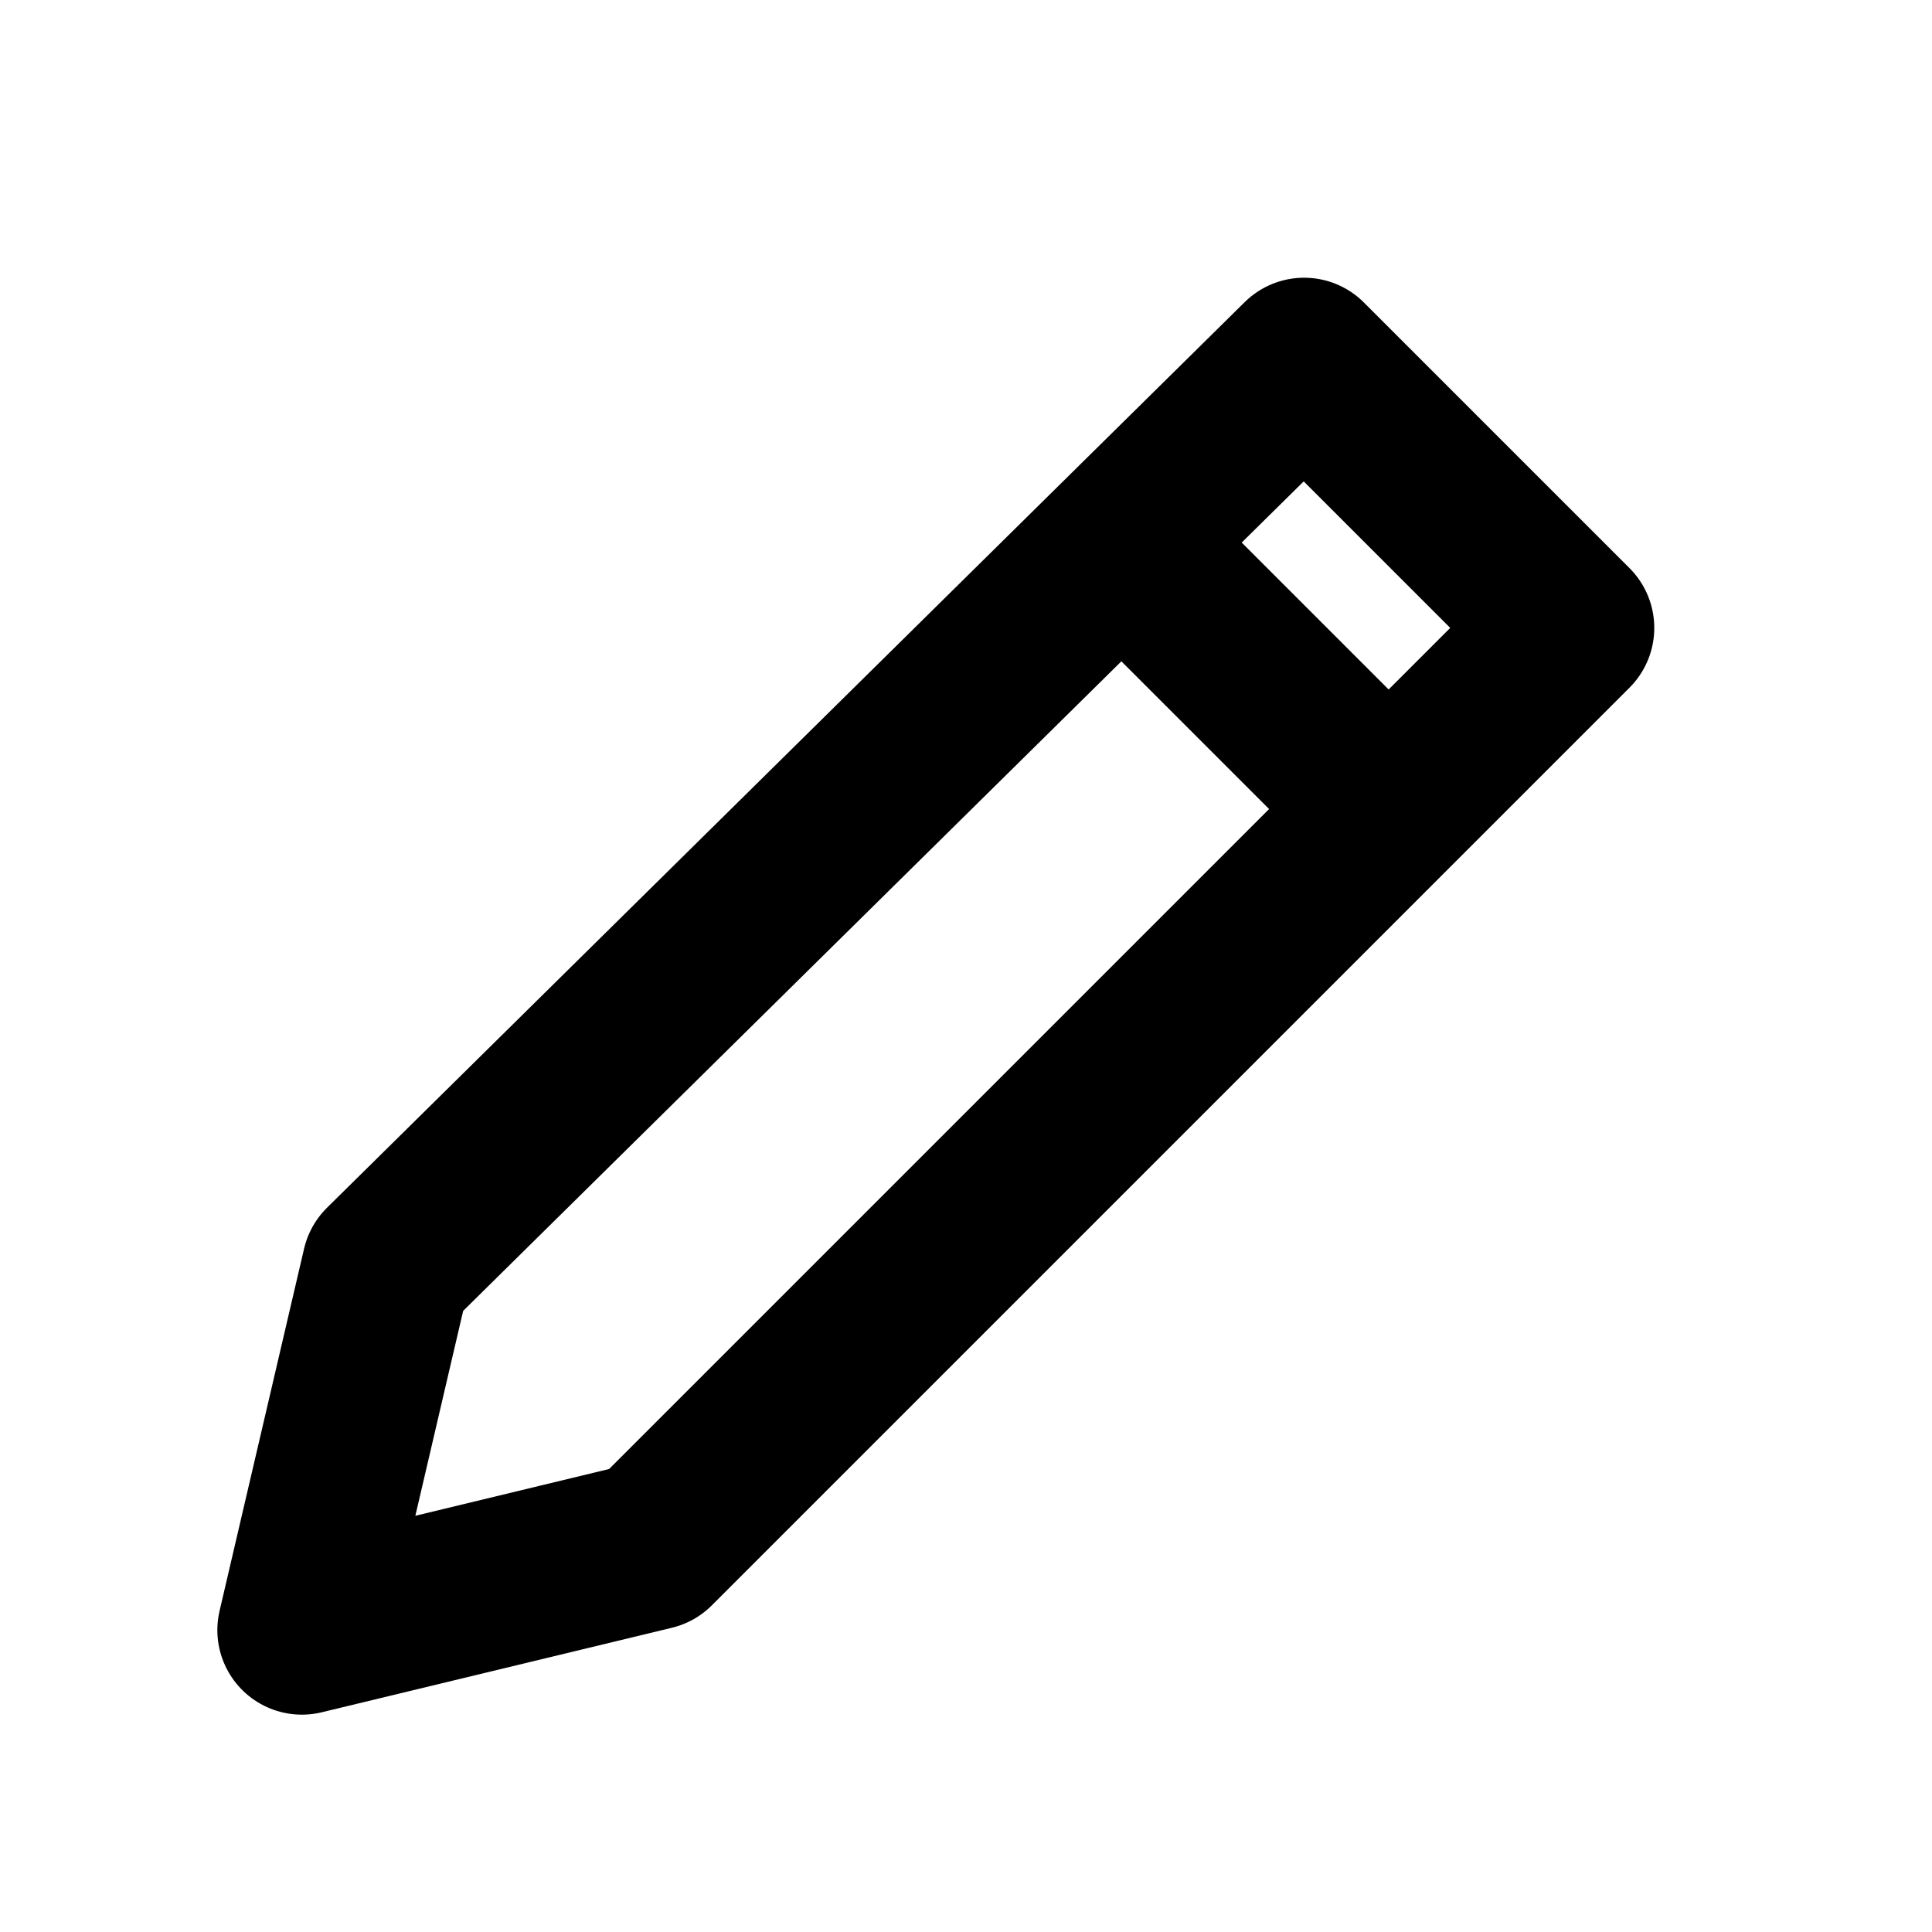
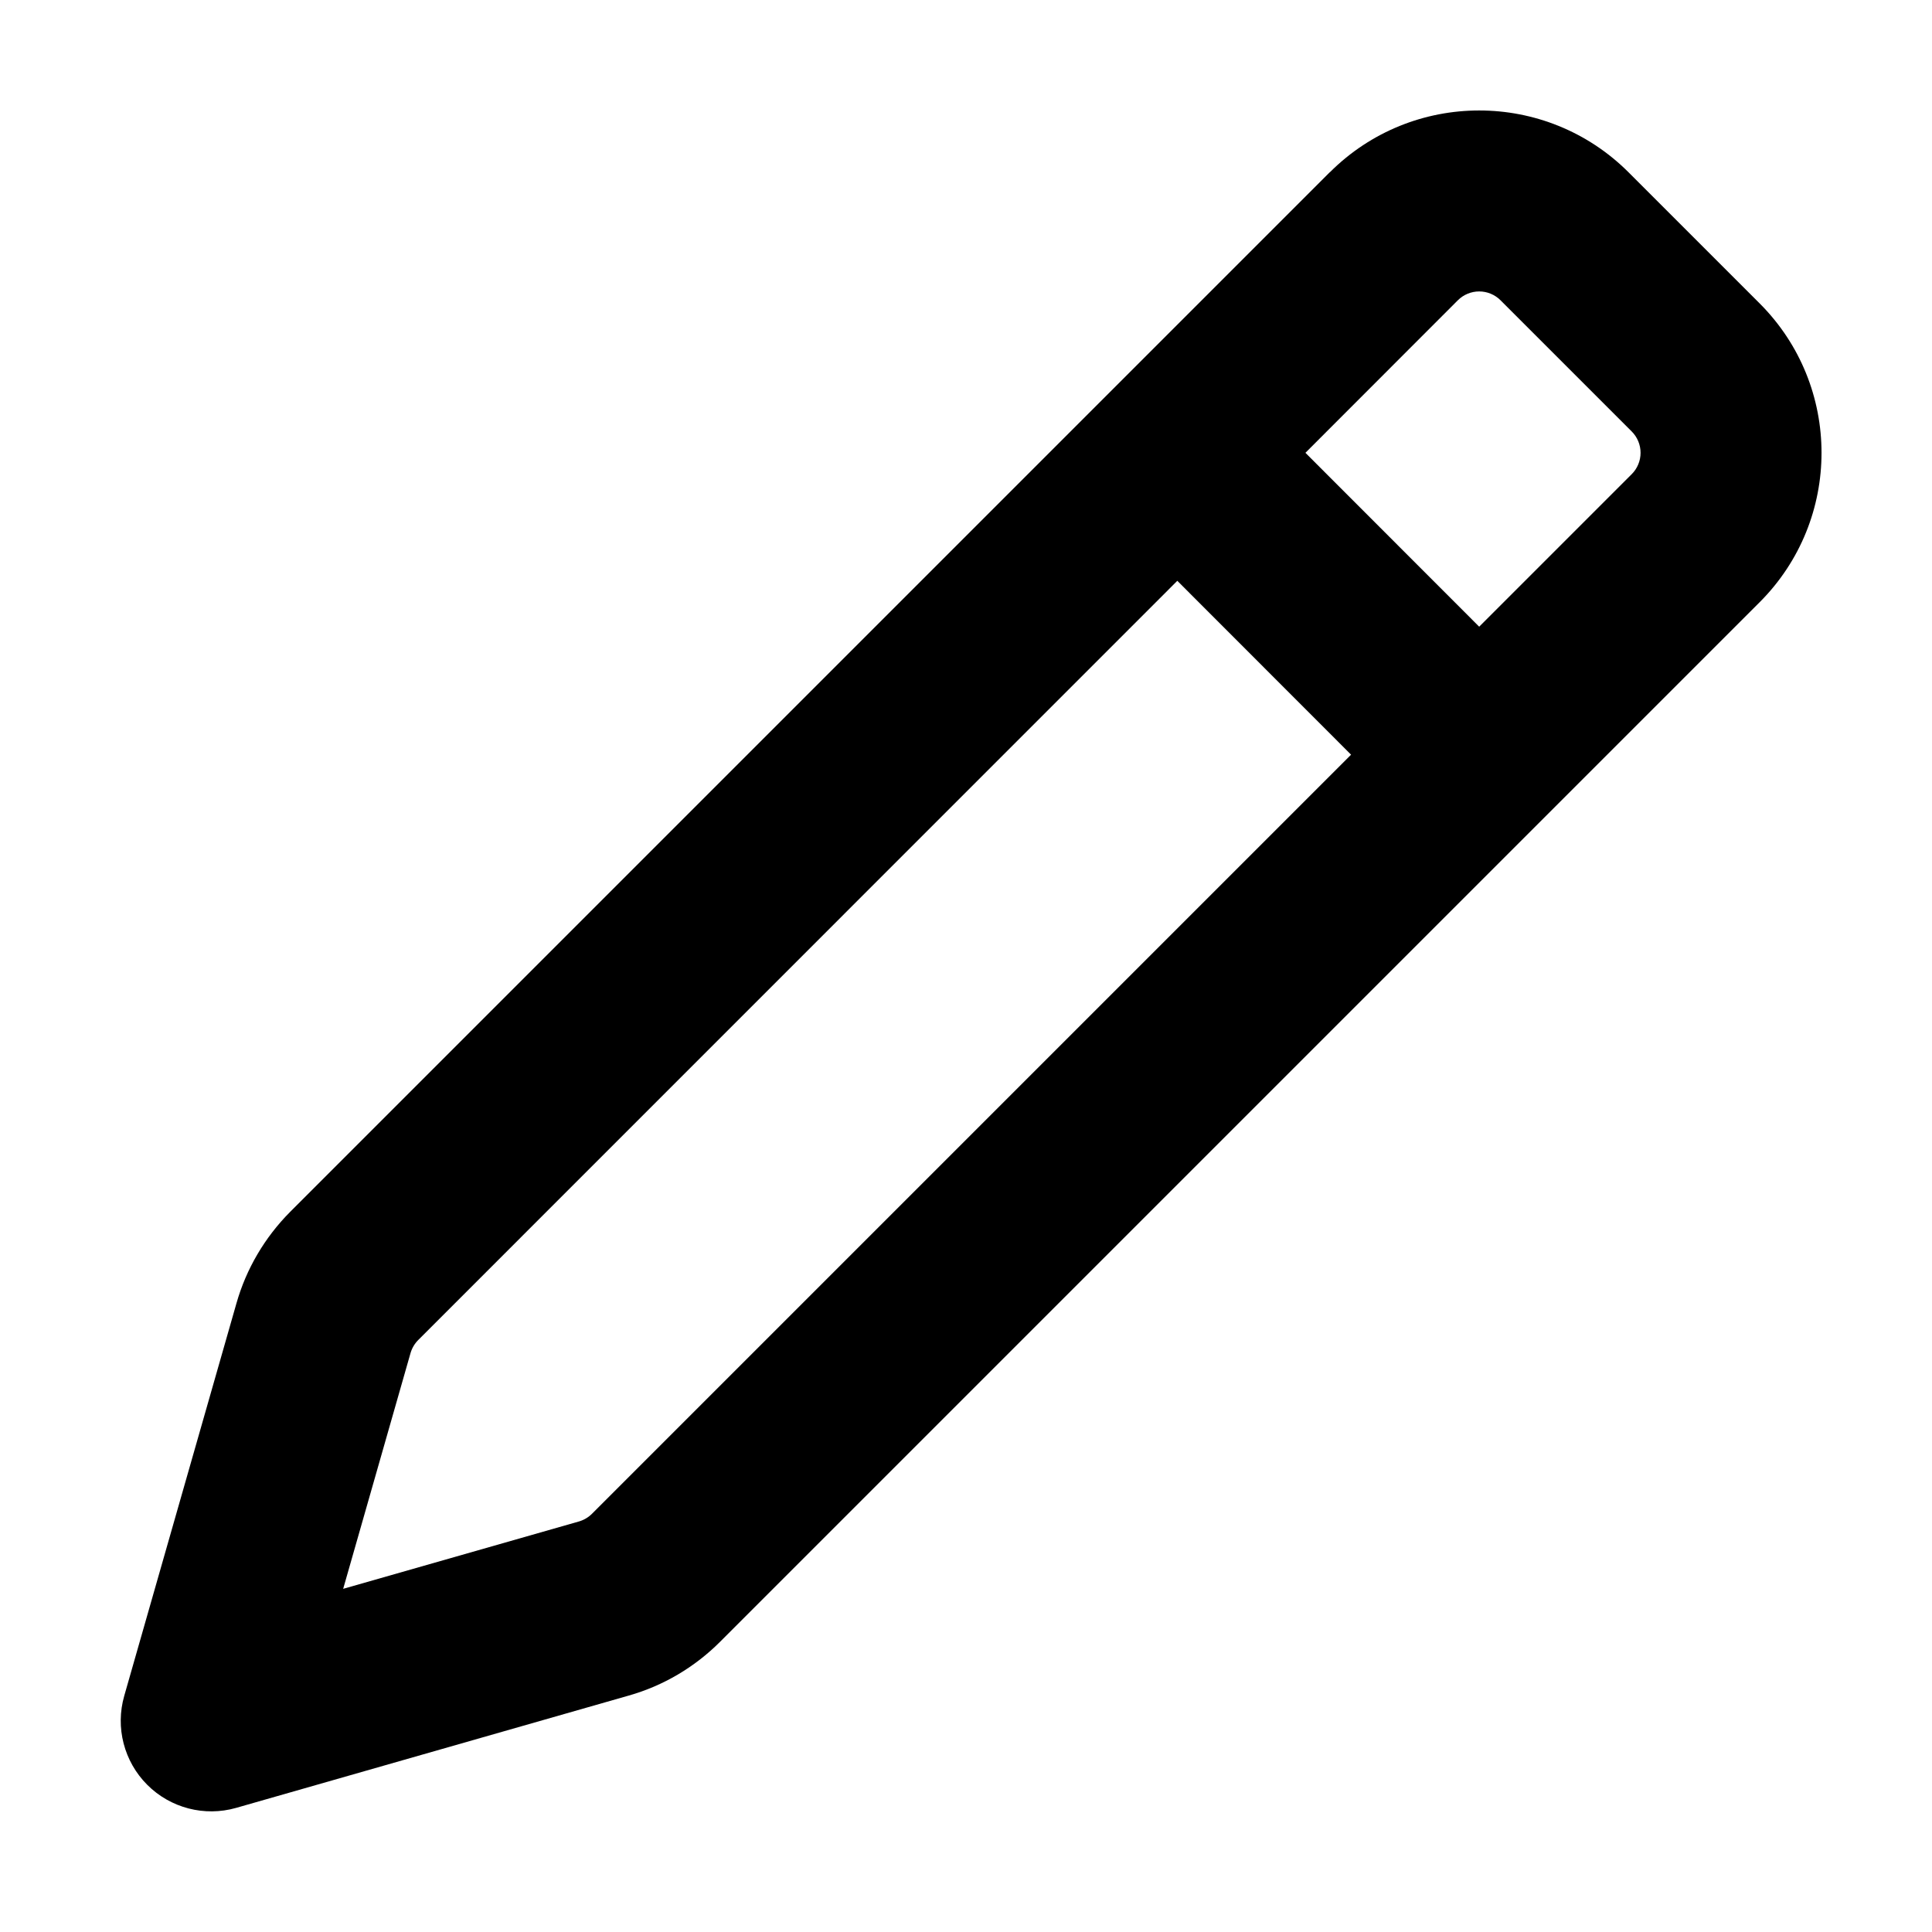
- <svg xmlns="http://www.w3.org/2000/svg" width="16" height="16" viewBox="0 0 16 16" fill="none" stroke="currentColor" stroke-width="1.4" stroke-linecap="round" stroke-linejoin="round">
-   <path d="M2.5 13.5l.7-3L10.8 3l2.2 2.2-7.6 7.6zM9.3 4.5l2.2 2.2" />
+ <svg xmlns="http://www.w3.org/2000/svg" width="16" height="16" viewBox="0 0 16 16">
+   <path d="M11.013 1.427a1.75 1.75 0 0 1 2.474 0l1.086 1.086a1.75 1.75 0 0 1 0 2.474l-8.61 8.61c-.21.21-.47.364-.756.445l-3.251.93a.75.75 0 0 1-.927-.928l.929-3.25c.081-.286.235-.547.445-.758l8.61-8.61Zm.176 4.823L9.75 4.81l-6.286 6.287a.253.253 0 0 0-.064.108l-.558 1.953 1.953-.558a.253.253 0 0 0 .108-.064Zm1.238-3.763a.25.25 0 0 0-.354 0L10.811 3.75l1.439 1.44 1.263-1.263a.25.25 0 0 0 0-.354Z" />
</svg>
